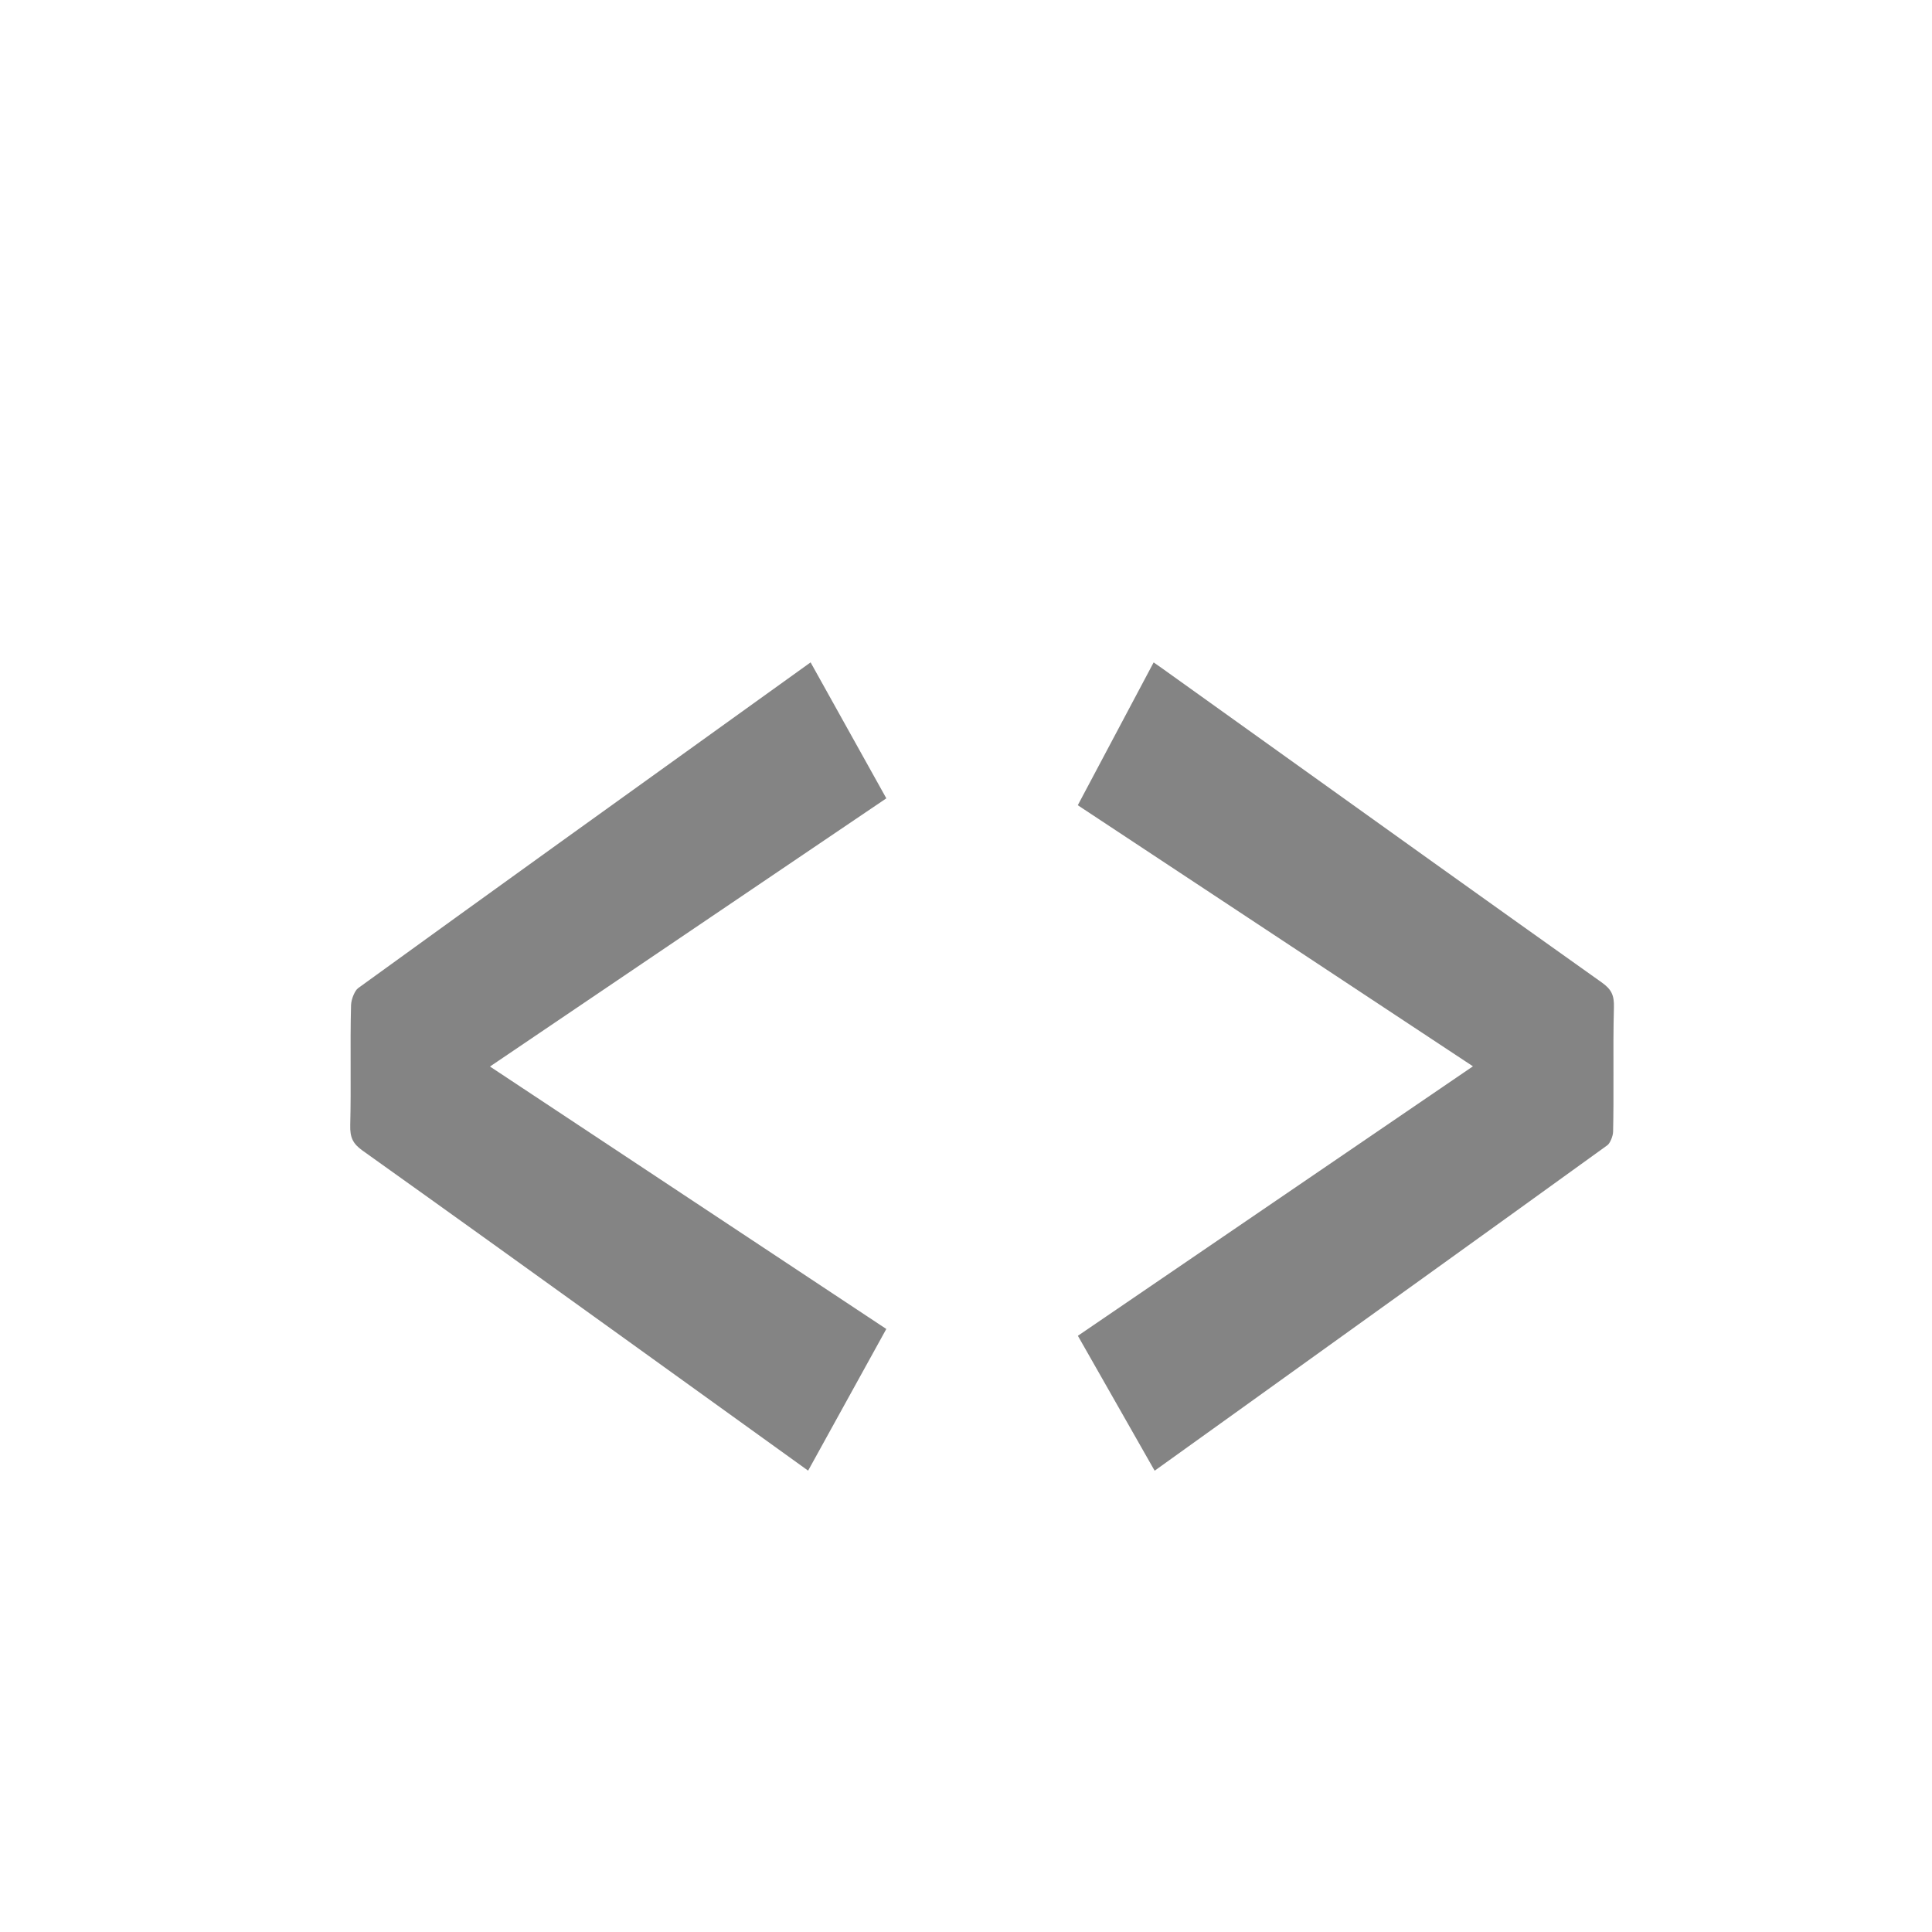
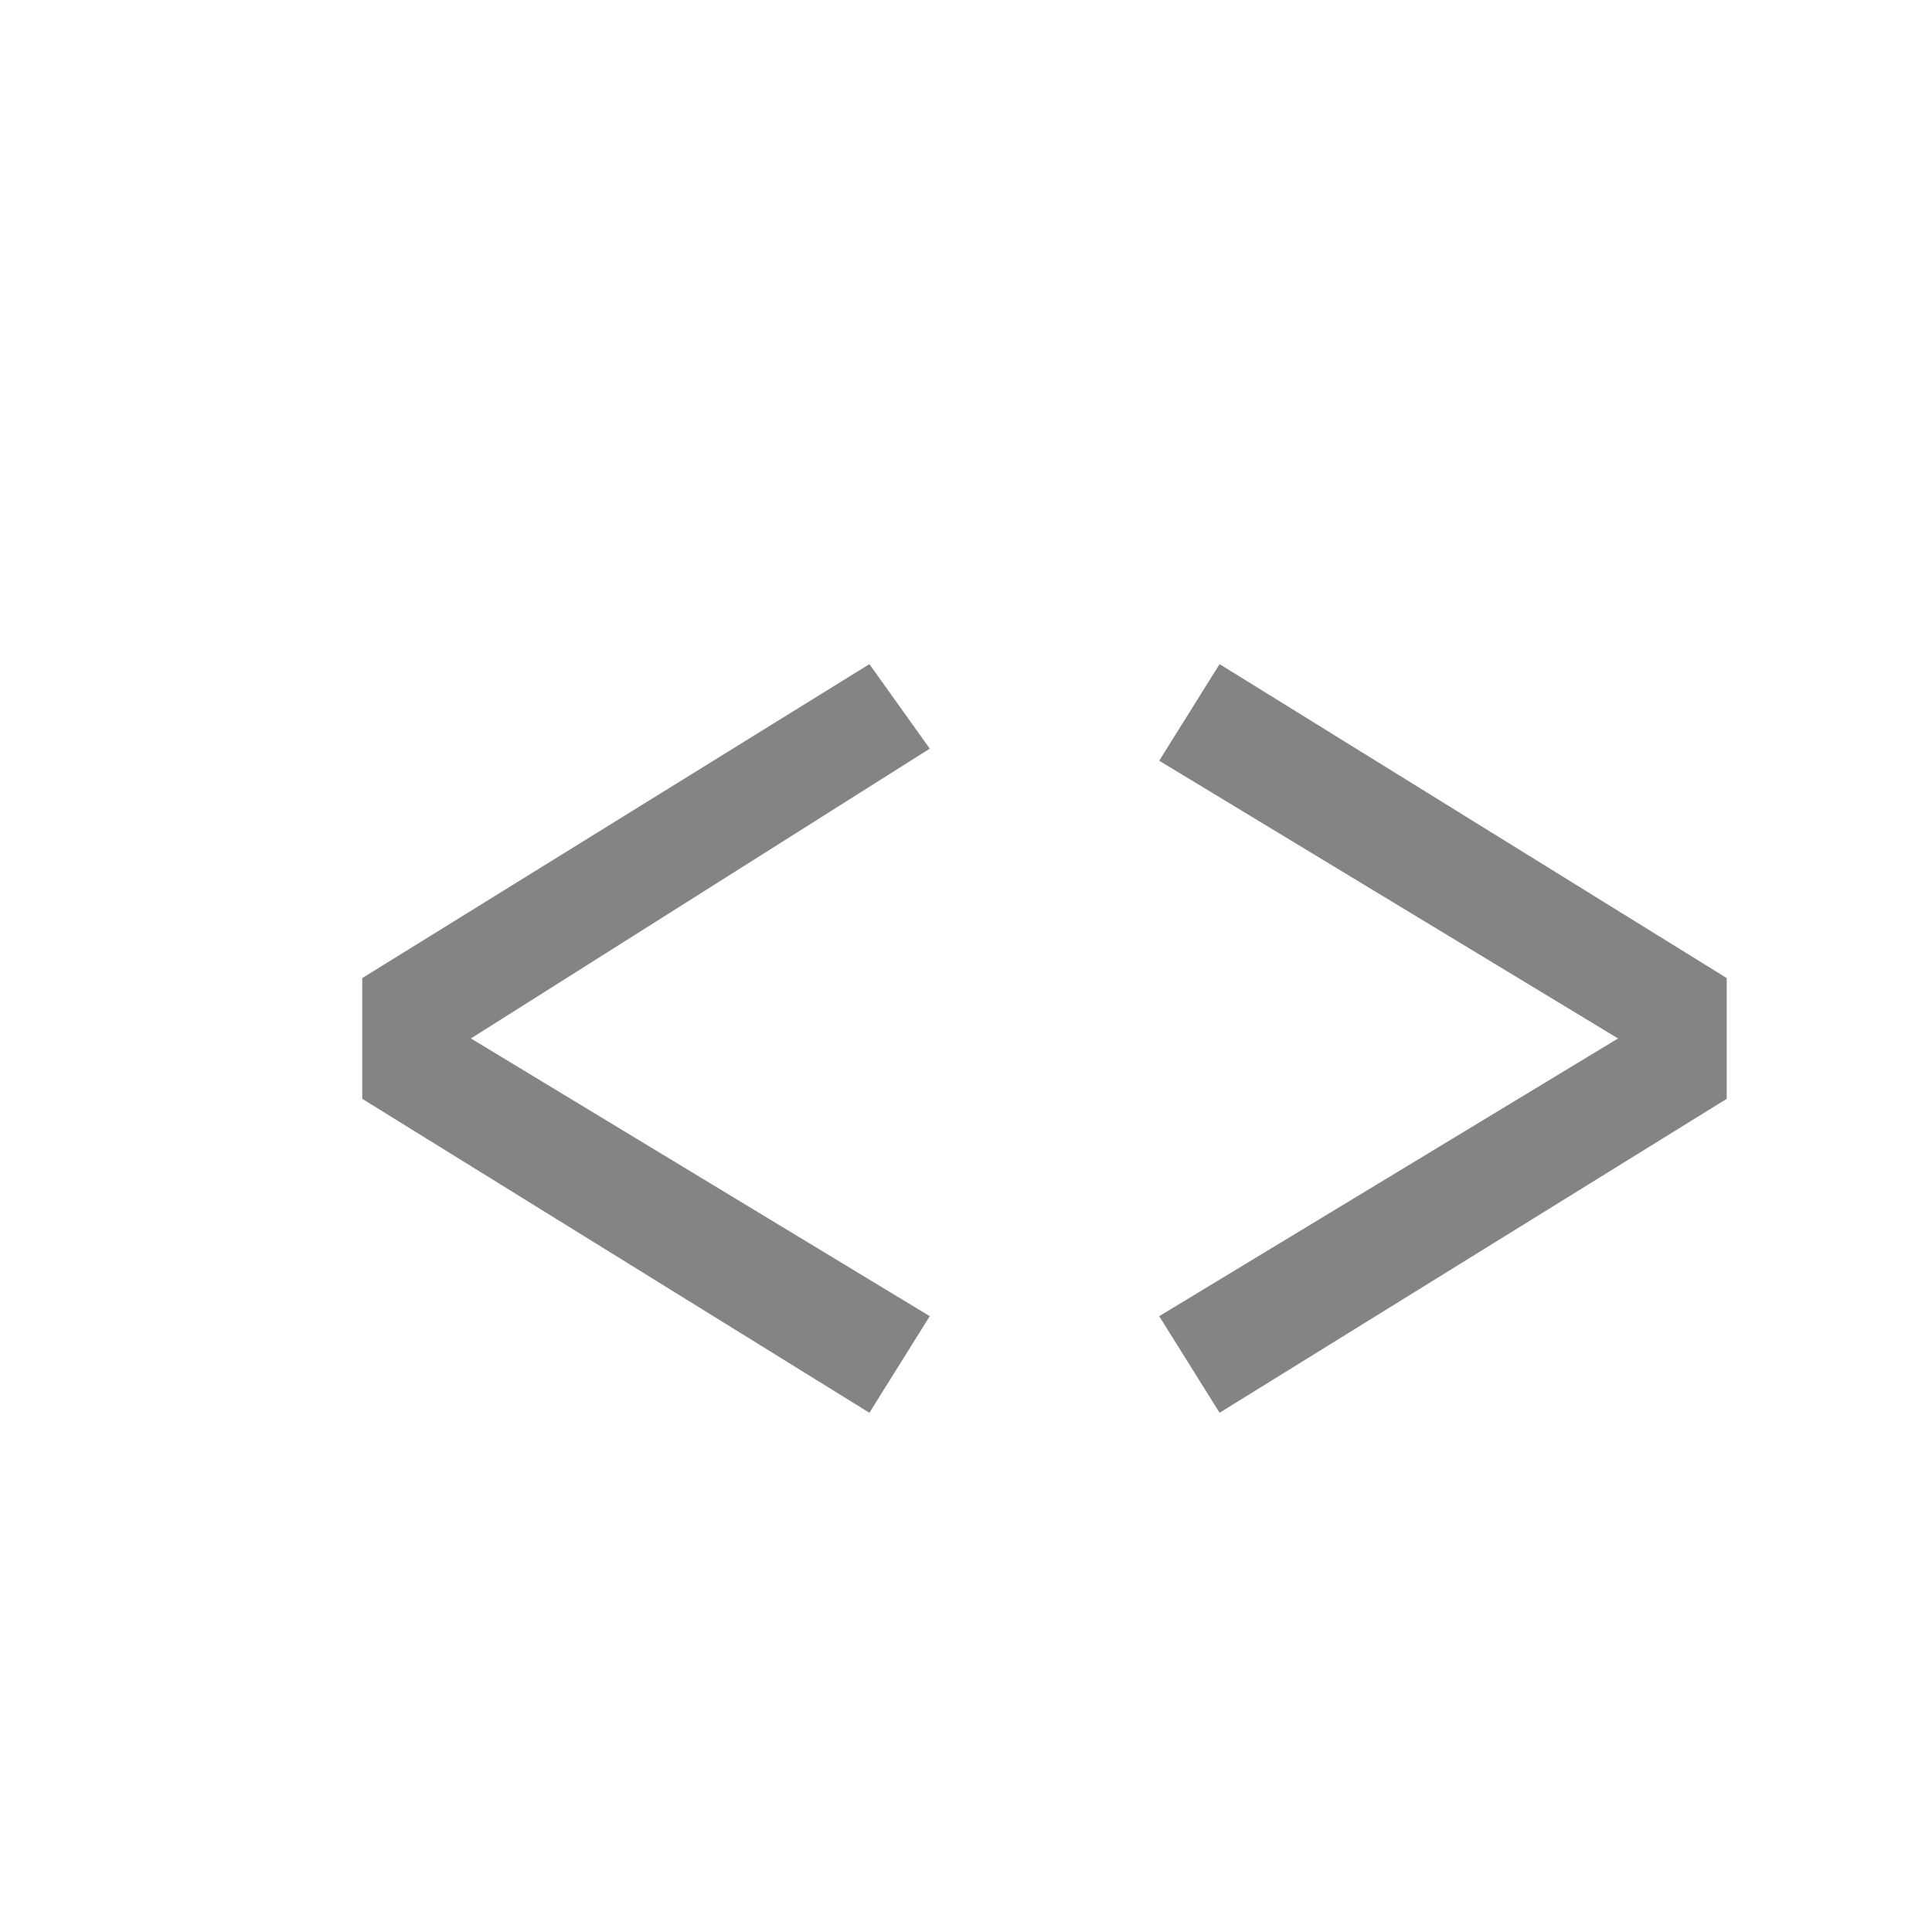
- <svg xmlns="http://www.w3.org/2000/svg" version="1.1" id="Layer_1" x="0px" y="0px" width="64px" height="64px" viewBox="0 0 64 64" enable-background="new 0 0 64 64" xml:space="preserve">
+ <svg xmlns="http://www.w3.org/2000/svg" version="1.1" id="Layer_1" x="0px" y="0px" width="16px" height="16px" viewBox="0 0 16 16" style="enable-background:new 0 0 16 16;" xml:space="preserve">
  <g>
-     <path fill="#848484" d="M35.706,44.25l13.087-8.927l-13.09-8.649l2.513-4.731c0.092,0.063,0.228,0.157,0.294,0.206l3.436,2.459   c3.702,2.651,7.406,5.303,11.117,7.939c0.317,0.227,0.412,0.419,0.4,0.825c-0.019,0.717-0.017,1.437-0.015,2.151v0.109   c0.001,0.62,0.002,1.24-0.012,1.859c-0.004,0.158-0.11,0.391-0.188,0.445c-4.093,2.957-8.194,5.9-12.328,8.867l-2.671,1.916   L35.706,44.25z" />
-     <path fill="#848484" d="M20.71,44.355c-2.899-2.086-5.801-4.174-8.708-6.246c-0.312-0.225-0.411-0.428-0.4-0.84   c0.016-0.636,0.015-1.271,0.013-1.906c-0.002-0.723-0.004-1.395,0.014-2.065c0.006-0.215,0.136-0.495,0.232-0.563   c4.42-3.202,8.85-6.383,13.28-9.564l1.711-1.229l2.509,4.504l-13.13,8.884l13.129,8.694l-2.59,4.693L20.71,44.355z" />
+     <g>
+       <g>
+         <path style="fill:#848484;" d="M7.7,6.2L3.9,8.6l3.8,2.3l-0.5,0.8L3,9.1v-1l4.2-2.6L7.7,6.2z" />
+         <path style="fill:#848484;" d="M14.3,8.1v1l-4.2,2.6l-0.5-0.8l3.8-2.3L9.6,6.3l0.5-0.8L14.3,8.1z" />
+       </g>
+     </g>
  </g>
</svg>
